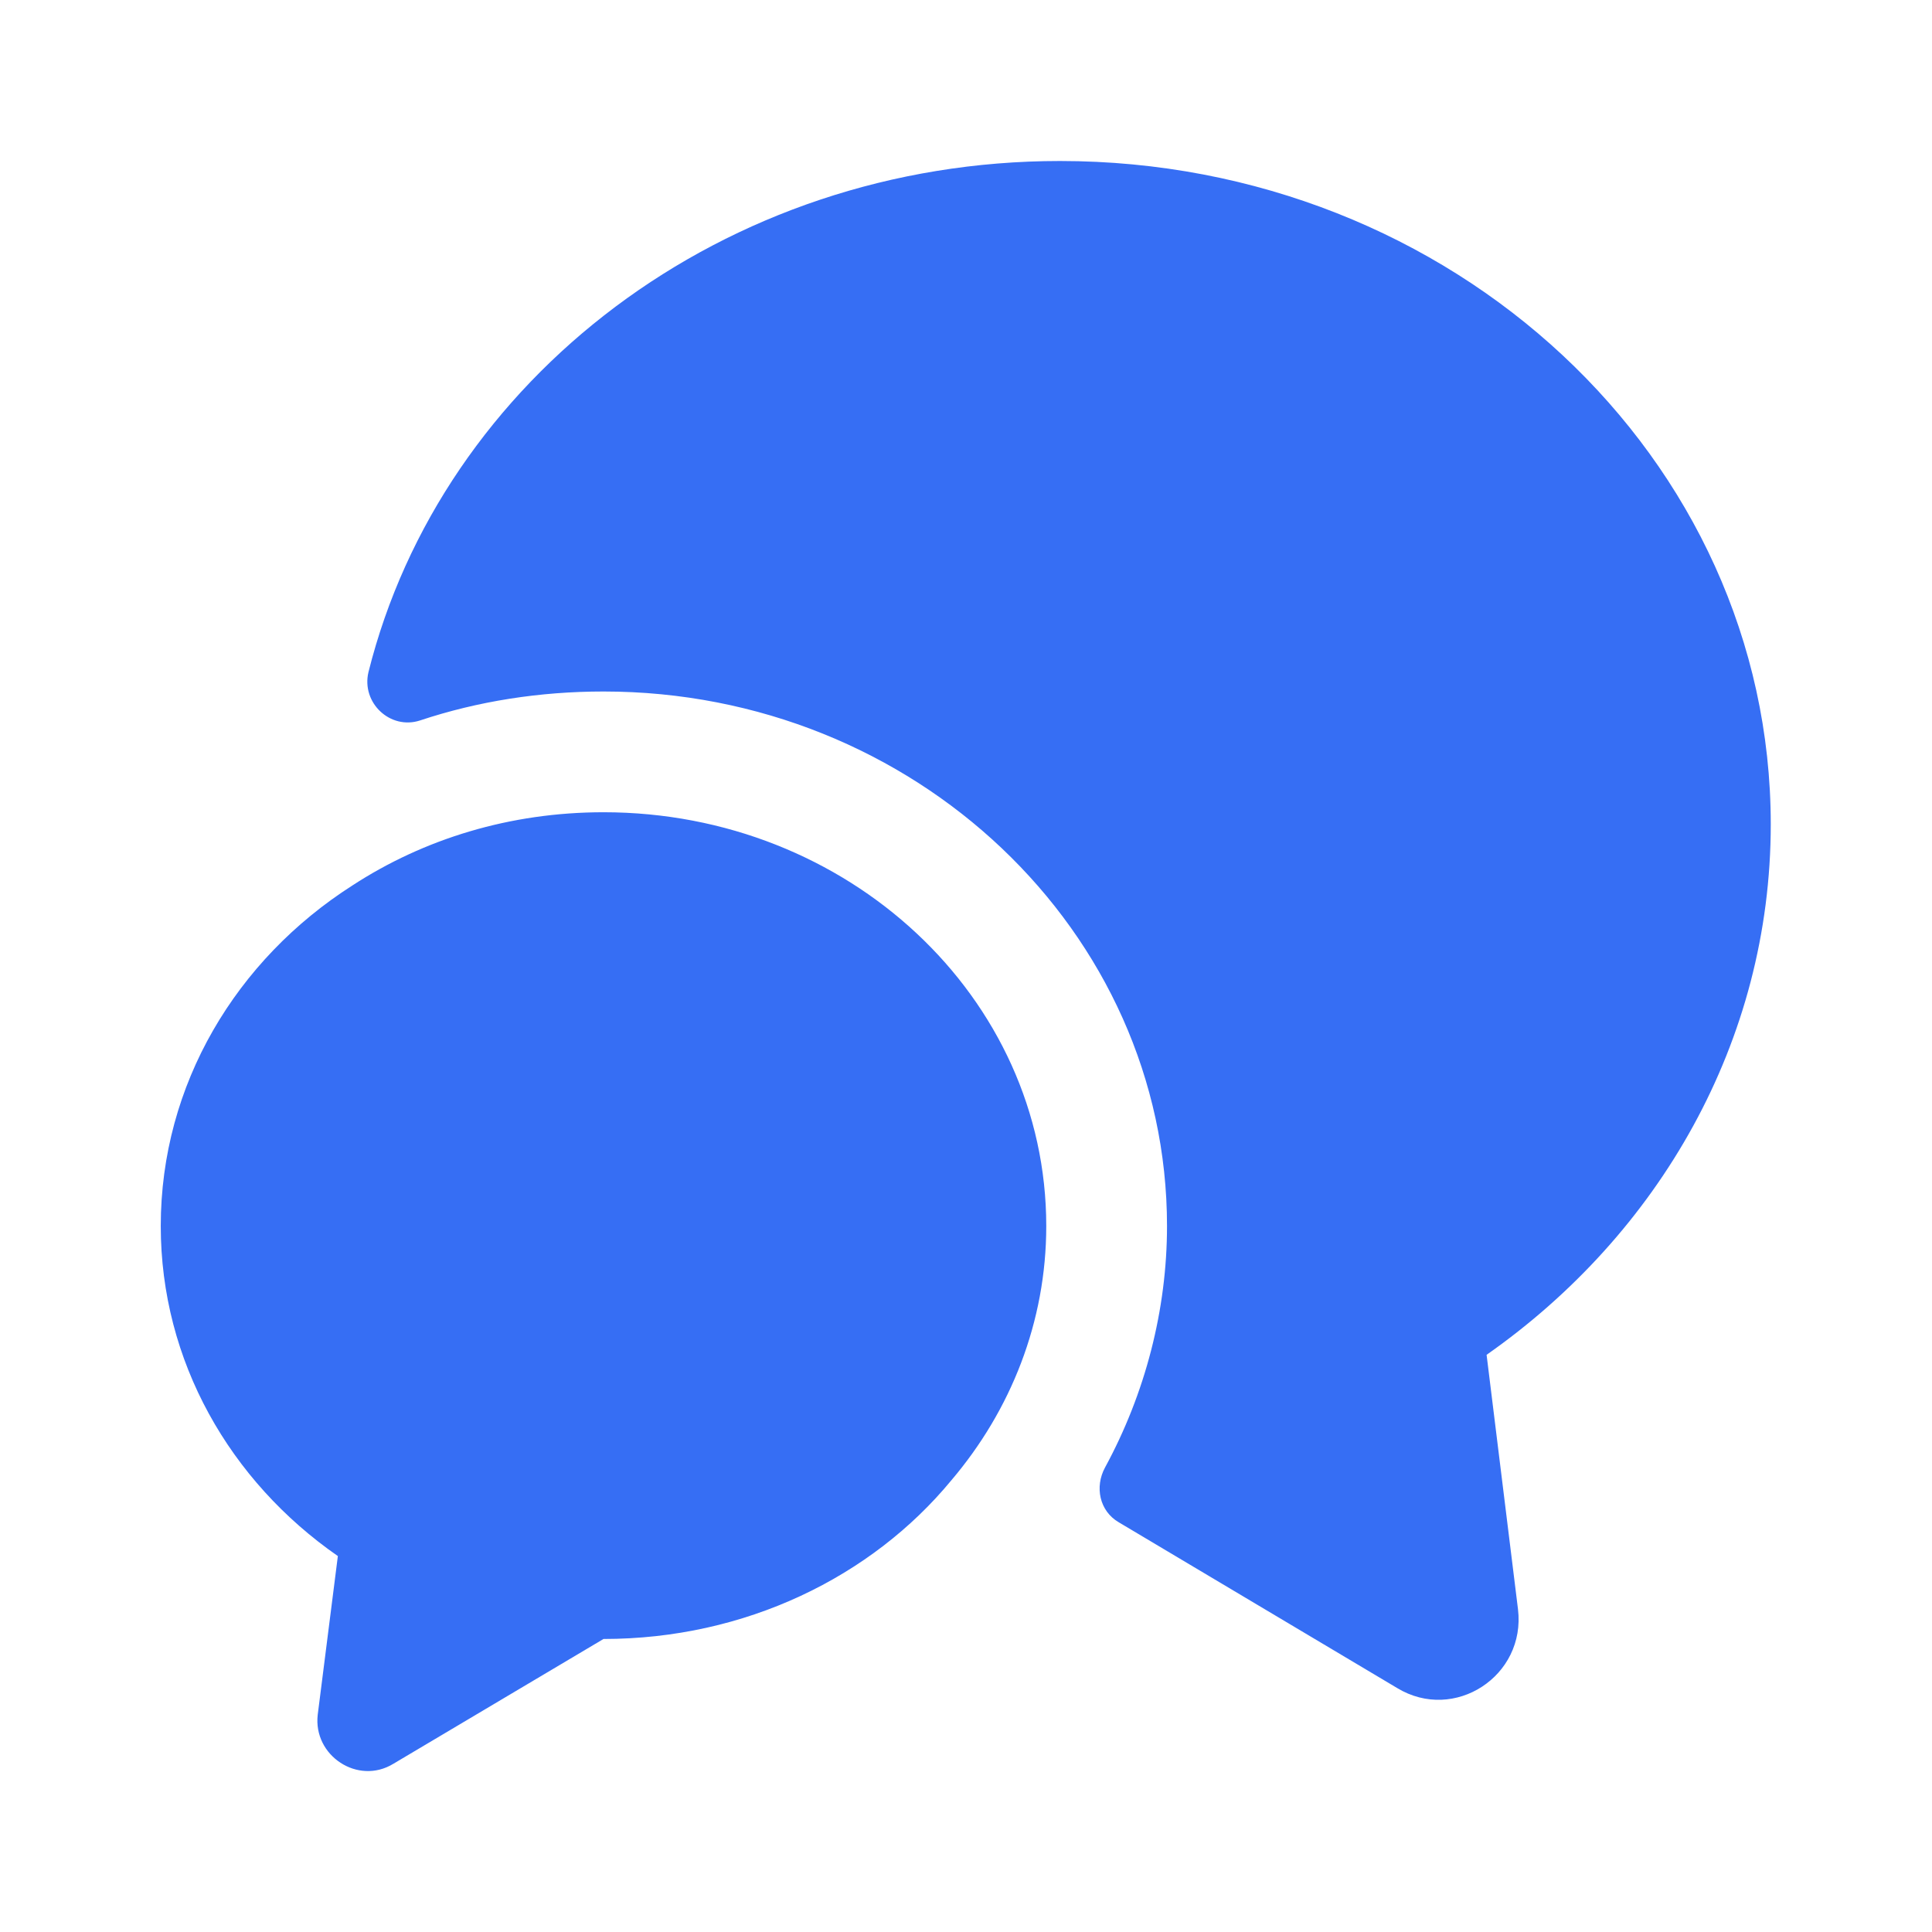
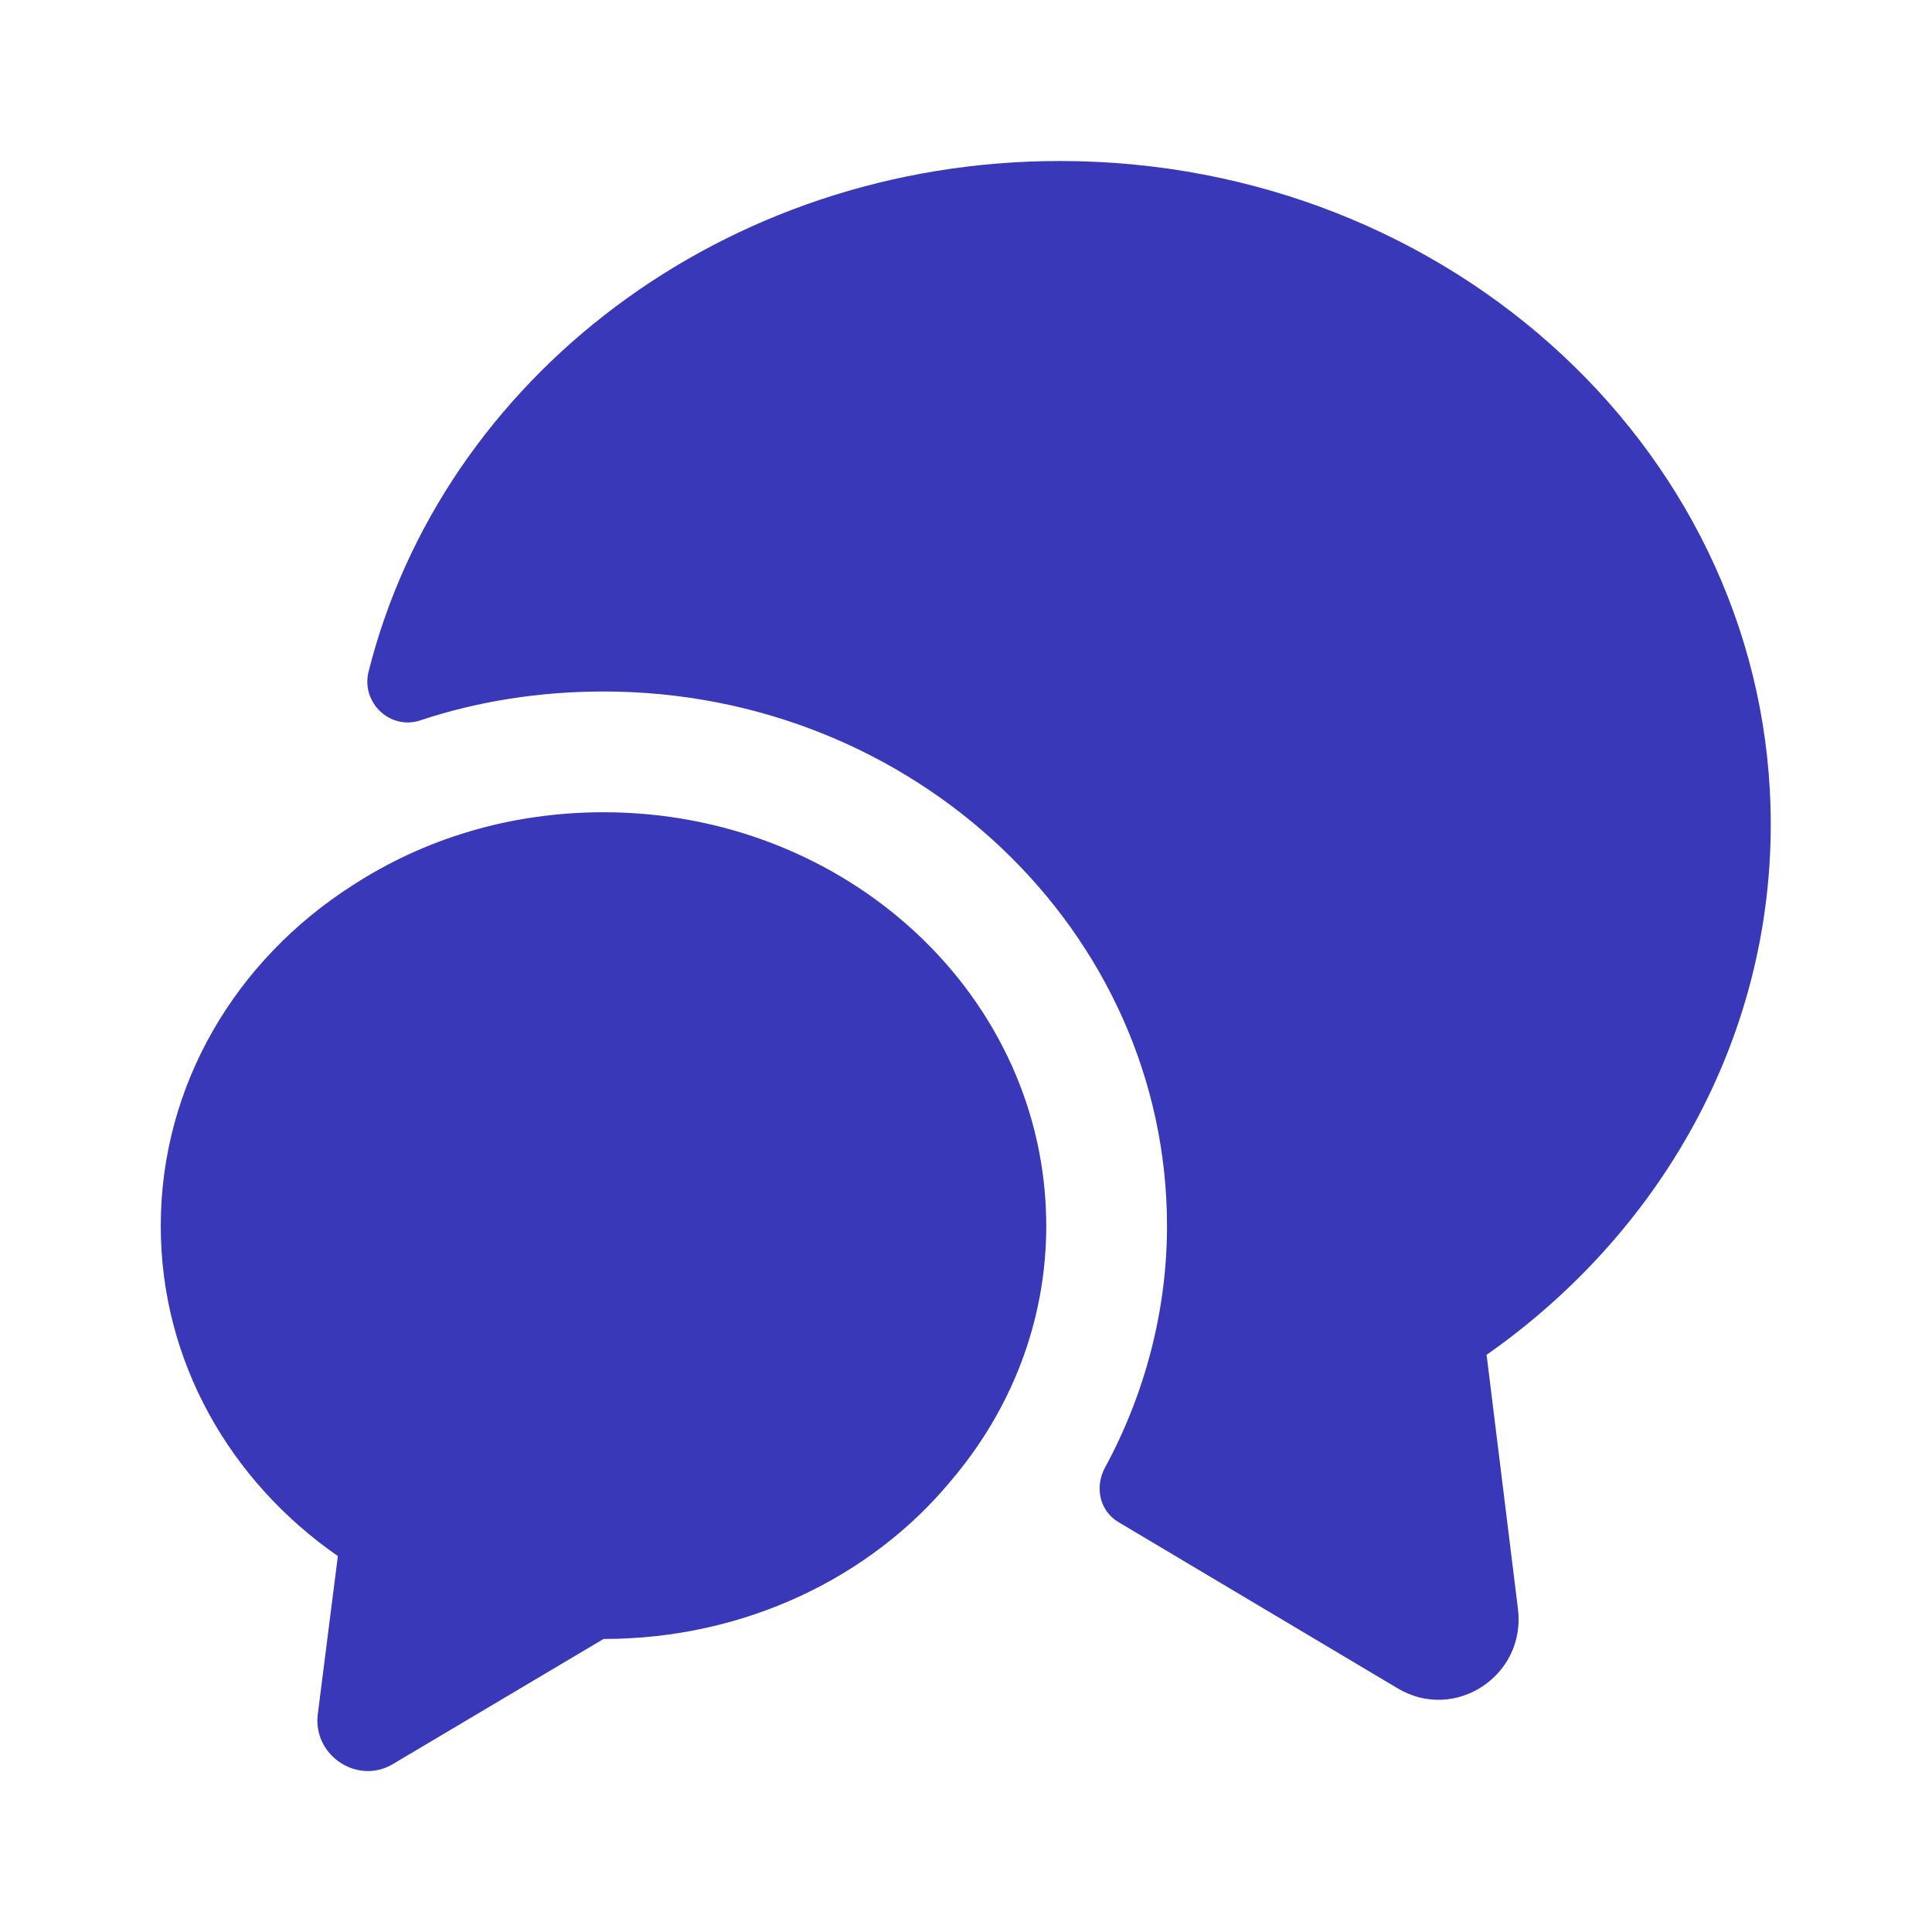
<svg xmlns="http://www.w3.org/2000/svg" width="24" height="24" viewBox="0 0 24 24" fill="none">
-   <path fill-rule="evenodd" clip-rule="evenodd" d="M18.857 19.99L18.467 16.83C20.607 15.33 21.997 12.94 21.997 10.24C21.997 5.69 18.047 2 13.167 2C8.987 2 5.487 4.71 4.577 8.35C4.487 8.73 4.847 9.07 5.217 8.95C5.937 8.71 6.707 8.59 7.497 8.59C11.357 8.59 14.497 11.57 14.497 15.23C14.497 16.27 14.227 17.31 13.727 18.23C13.597 18.47 13.657 18.77 13.897 18.91L17.357 20.97C18.067 21.4 18.957 20.82 18.857 19.99ZM11.817 18.39C12.557 17.52 12.997 16.42 12.997 15.23C12.997 12.39 10.537 10.09 7.497 10.09C6.337 10.09 5.267 10.42 4.377 11C2.937 11.92 1.997 13.47 1.997 15.23C1.997 16.91 2.857 18.4 4.197 19.33L3.947 21.3C3.887 21.81 4.447 22.18 4.887 21.91L7.497 20.36C9.257 20.36 10.827 19.59 11.817 18.39Z" fill="#366EF4" />
+   <path fill-rule="evenodd" clip-rule="evenodd" d="M18.857 19.99L18.467 16.83C20.607 15.33 21.997 12.94 21.997 10.24C21.997 5.69 18.047 2 13.167 2C8.987 2 5.487 4.71 4.577 8.35C4.487 8.73 4.847 9.07 5.217 8.95C5.937 8.71 6.707 8.59 7.497 8.59C11.357 8.59 14.497 11.57 14.497 15.23C14.497 16.27 14.227 17.31 13.727 18.23C13.597 18.47 13.657 18.77 13.897 18.91L17.357 20.97C18.067 21.4 18.957 20.82 18.857 19.99ZM11.817 18.39C12.557 17.52 12.997 16.42 12.997 15.23C12.997 12.39 10.537 10.09 7.497 10.09C6.337 10.09 5.267 10.42 4.377 11C2.937 11.92 1.997 13.47 1.997 15.23C1.997 16.91 2.857 18.4 4.197 19.33L3.947 21.3C3.887 21.81 4.447 22.18 4.887 21.91L7.497 20.36C9.257 20.36 10.827 19.59 11.817 18.39Z" fill="#3838b9" />
</svg>
